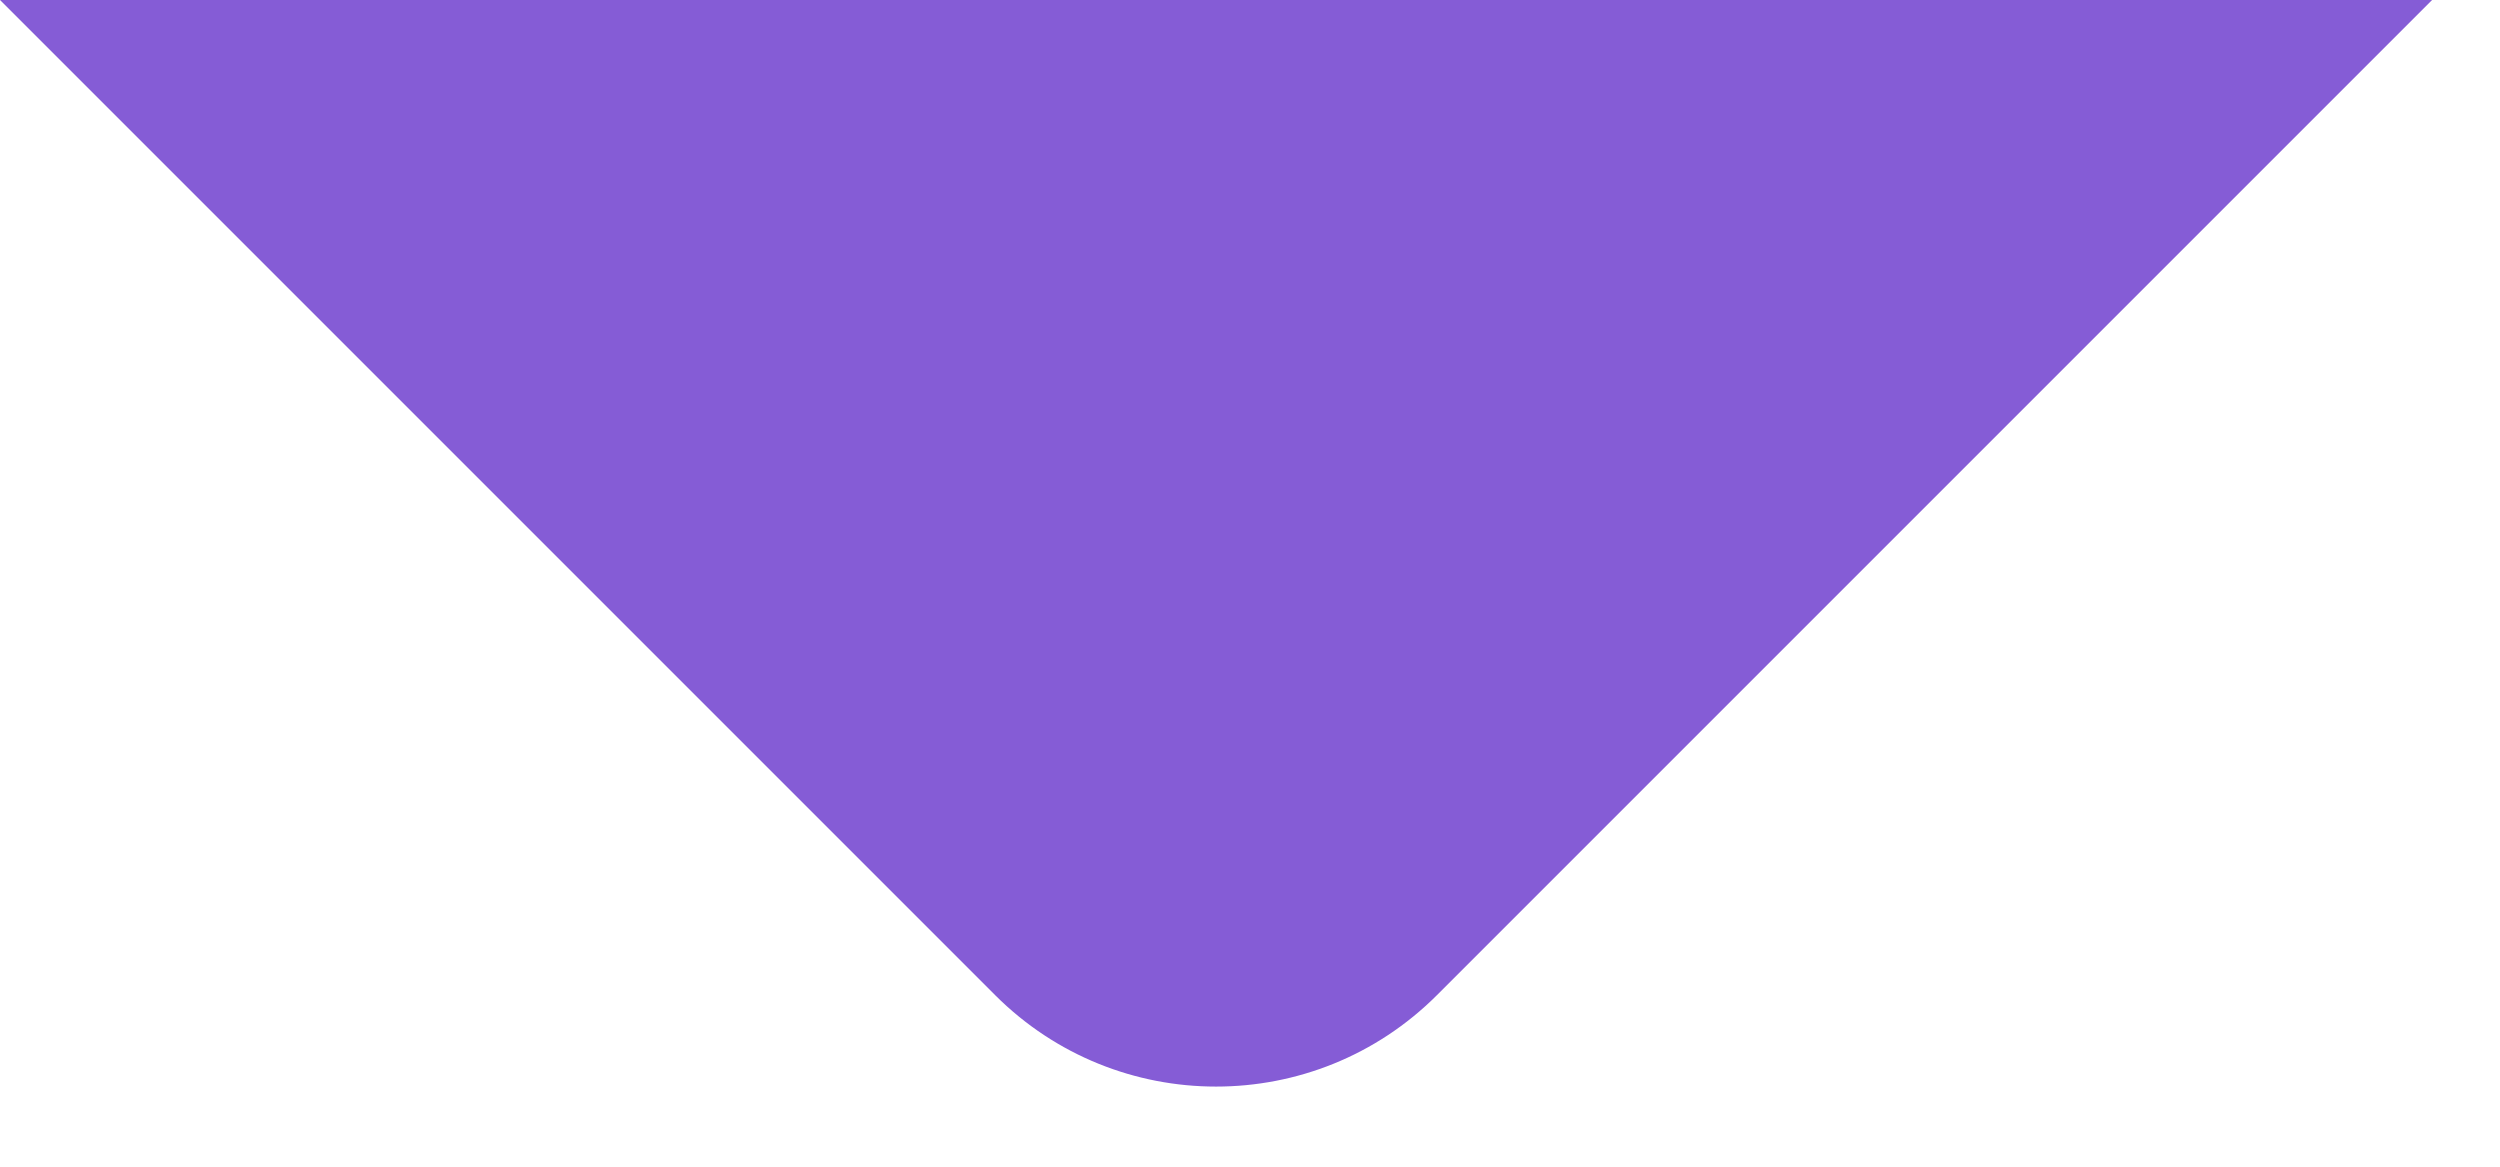
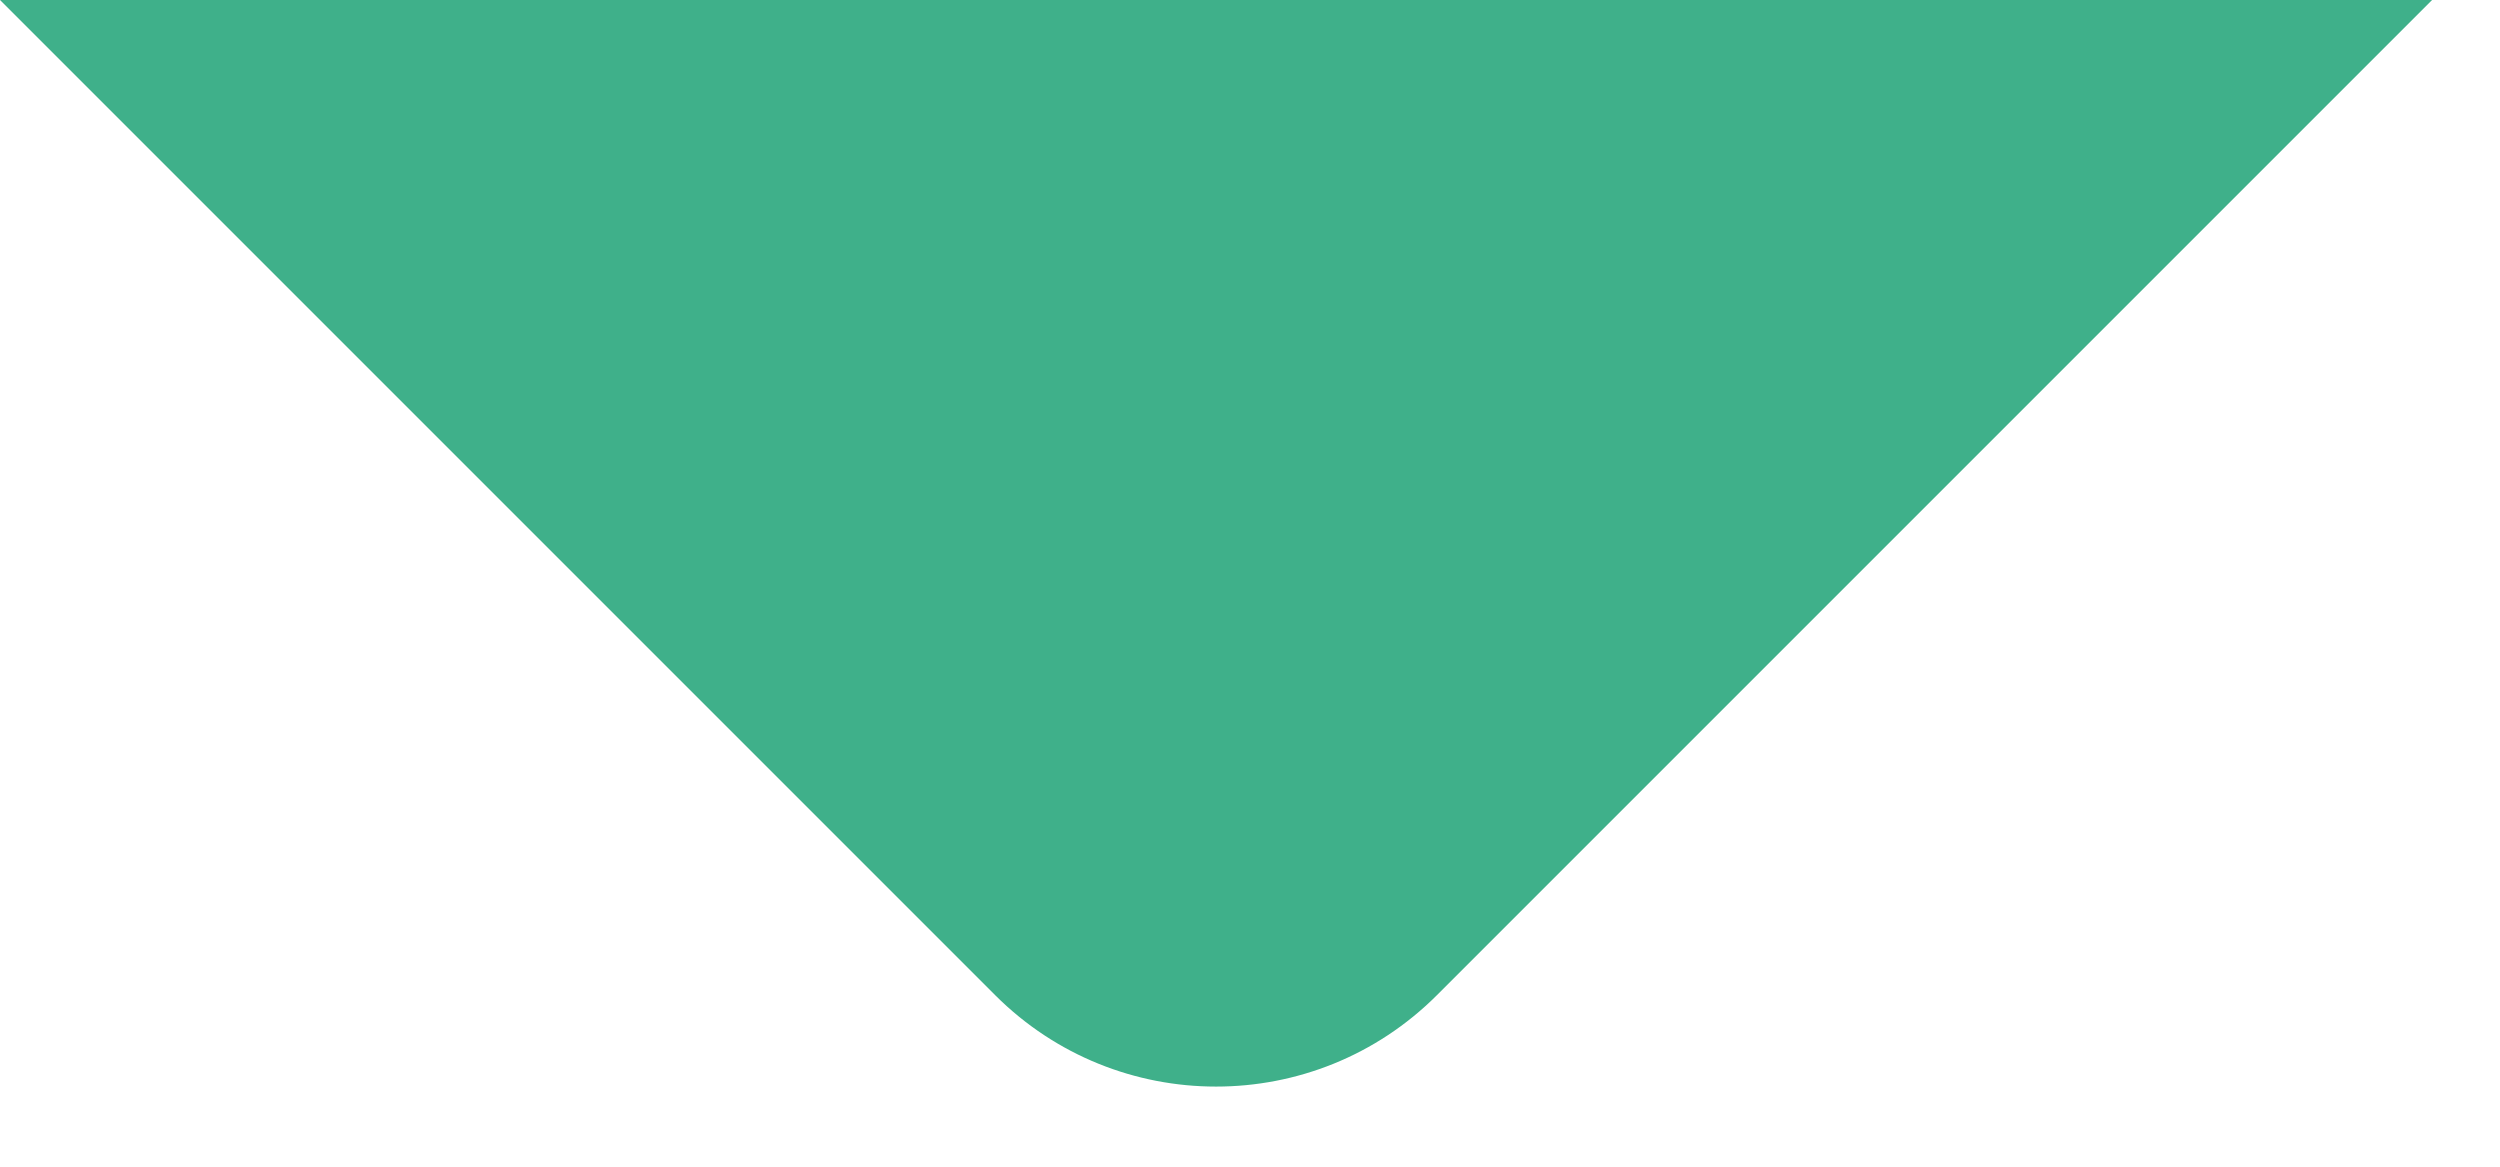
<svg xmlns="http://www.w3.org/2000/svg" width="30" height="14" viewBox="0 0 30 14" fill="none">
-   <path d="M29.185 -4.95911e-05L0 -4.95911e-05L11.941 11.941C13.405 13.405 15.78 13.405 17.244 11.941L29.185 -4.95911e-05Z" fill="#855CD6" />
+   <path d="M29.185 -4.95911e-05L0 -4.95911e-05L11.941 11.941C13.405 13.405 15.78 13.405 17.244 11.941L29.185 -4.95911e-05Z" fill="#3FB08A" />
</svg>
